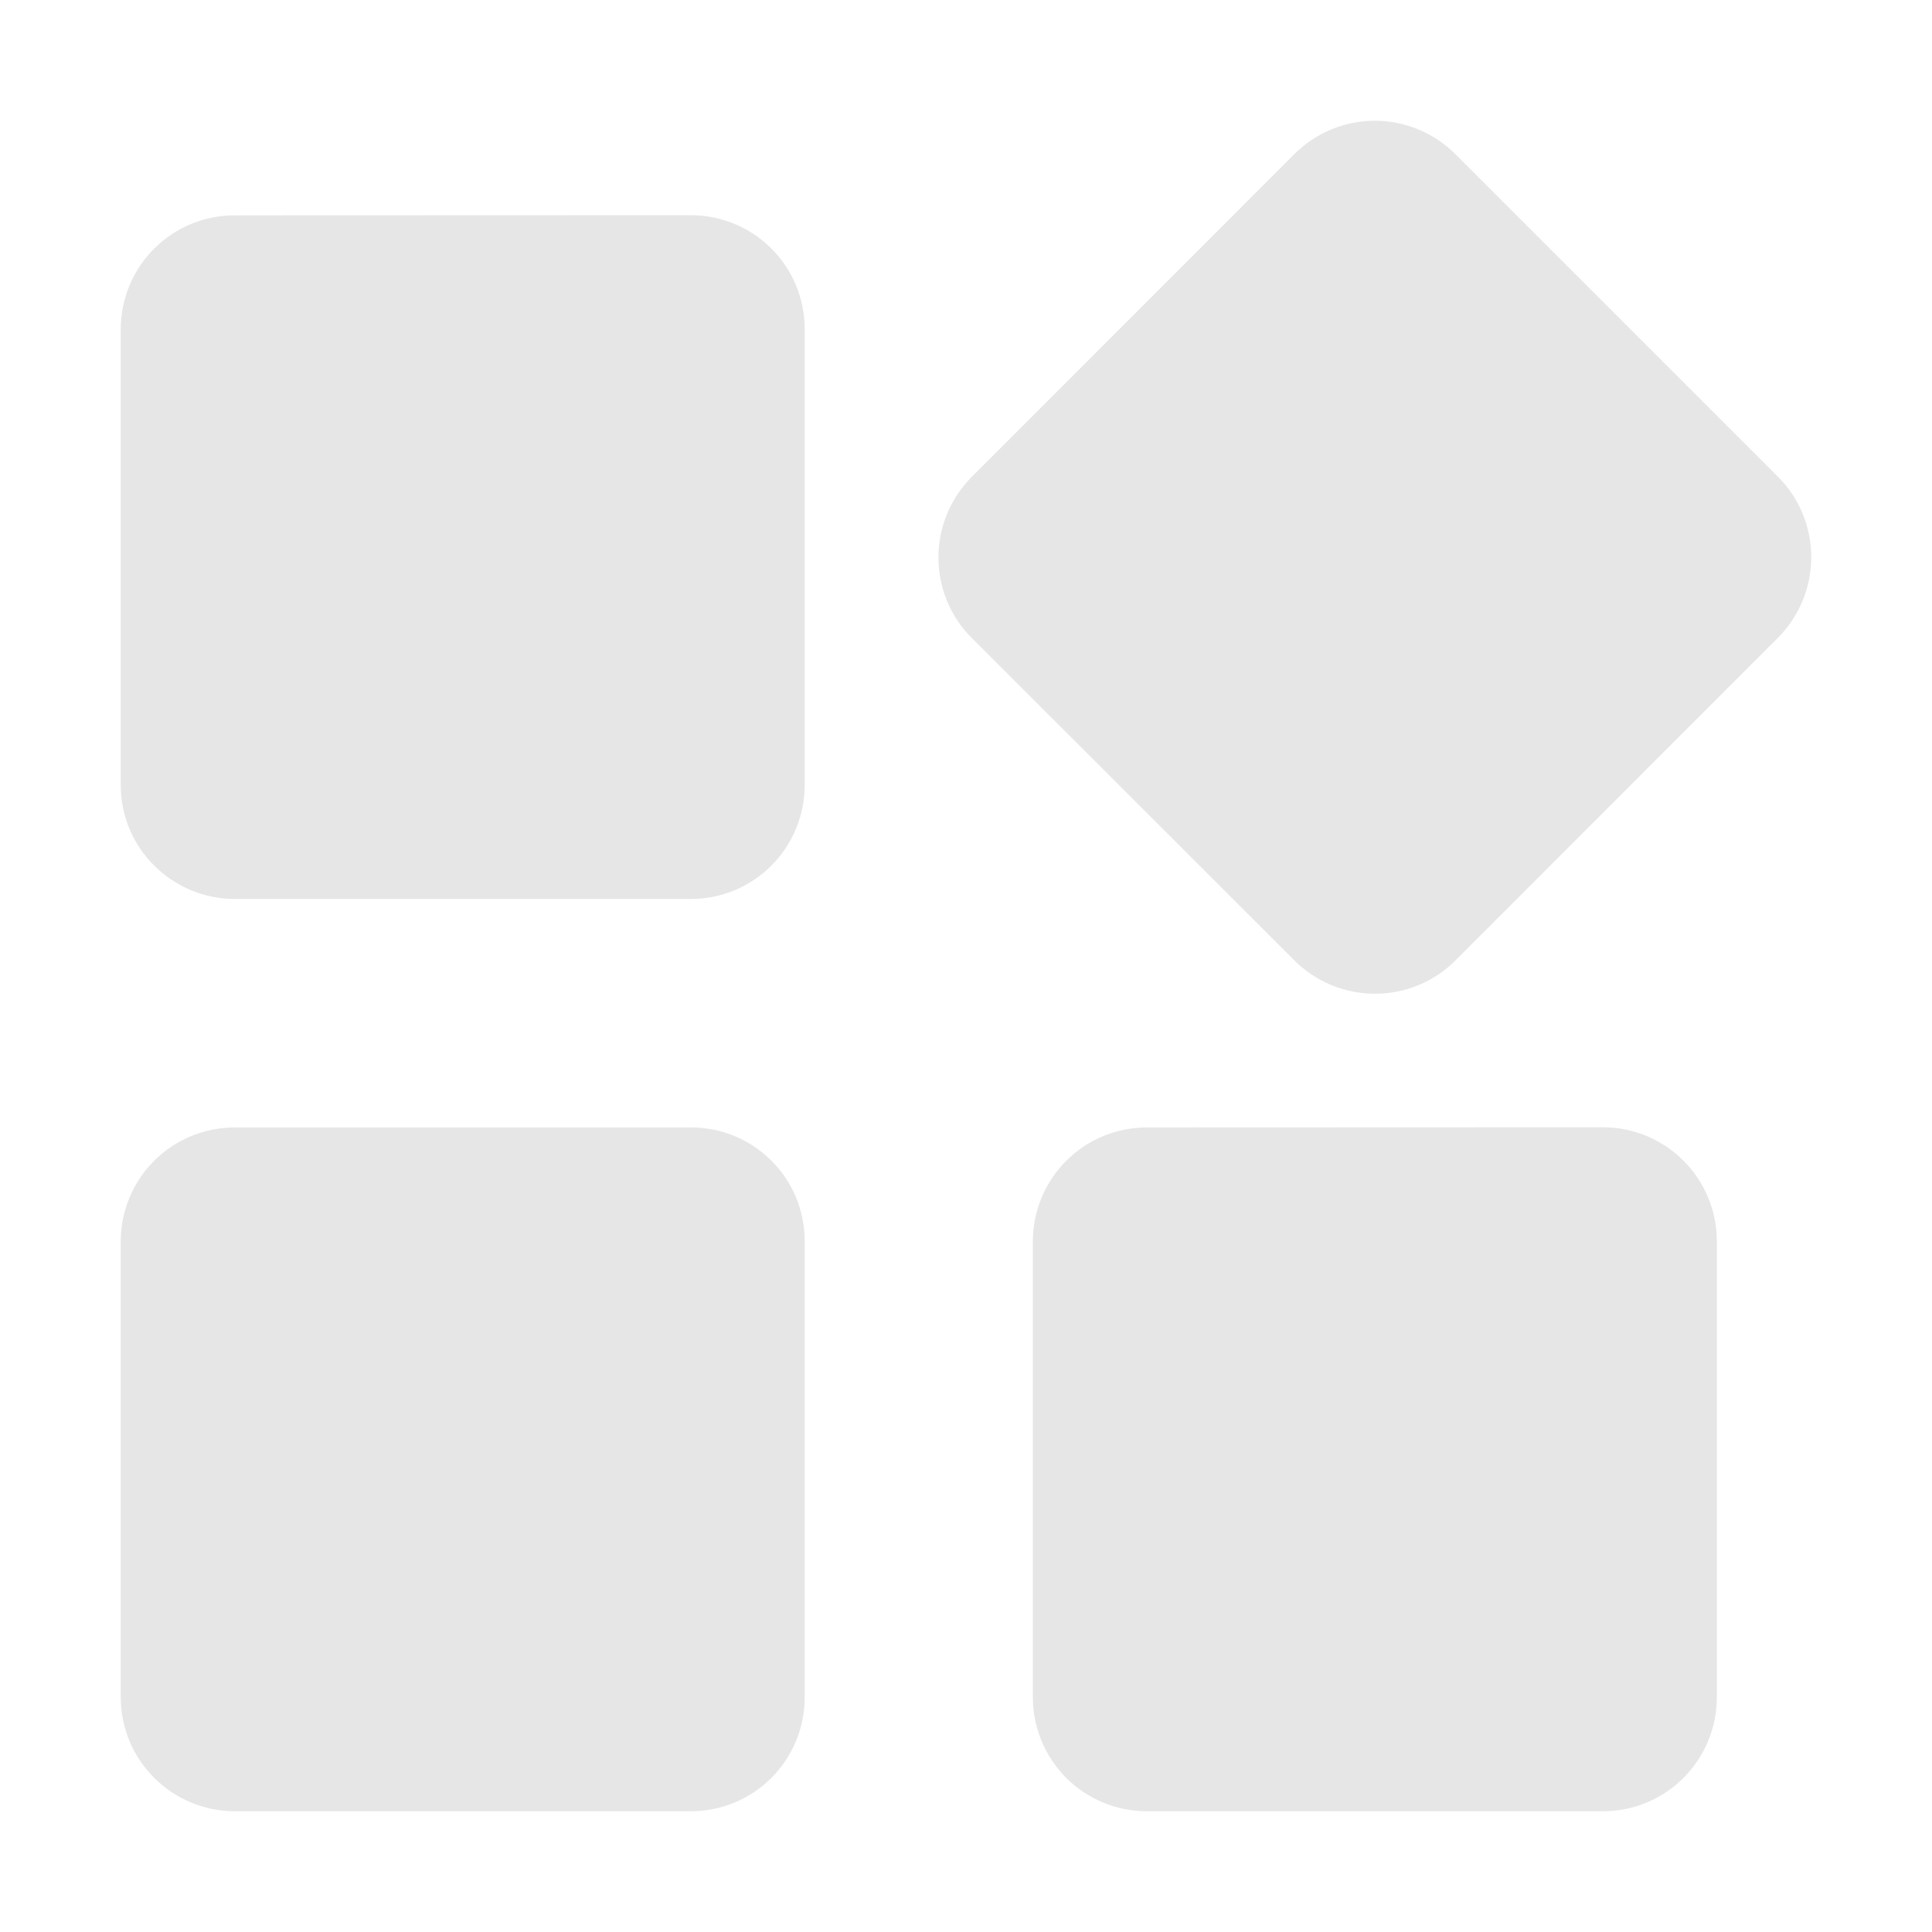
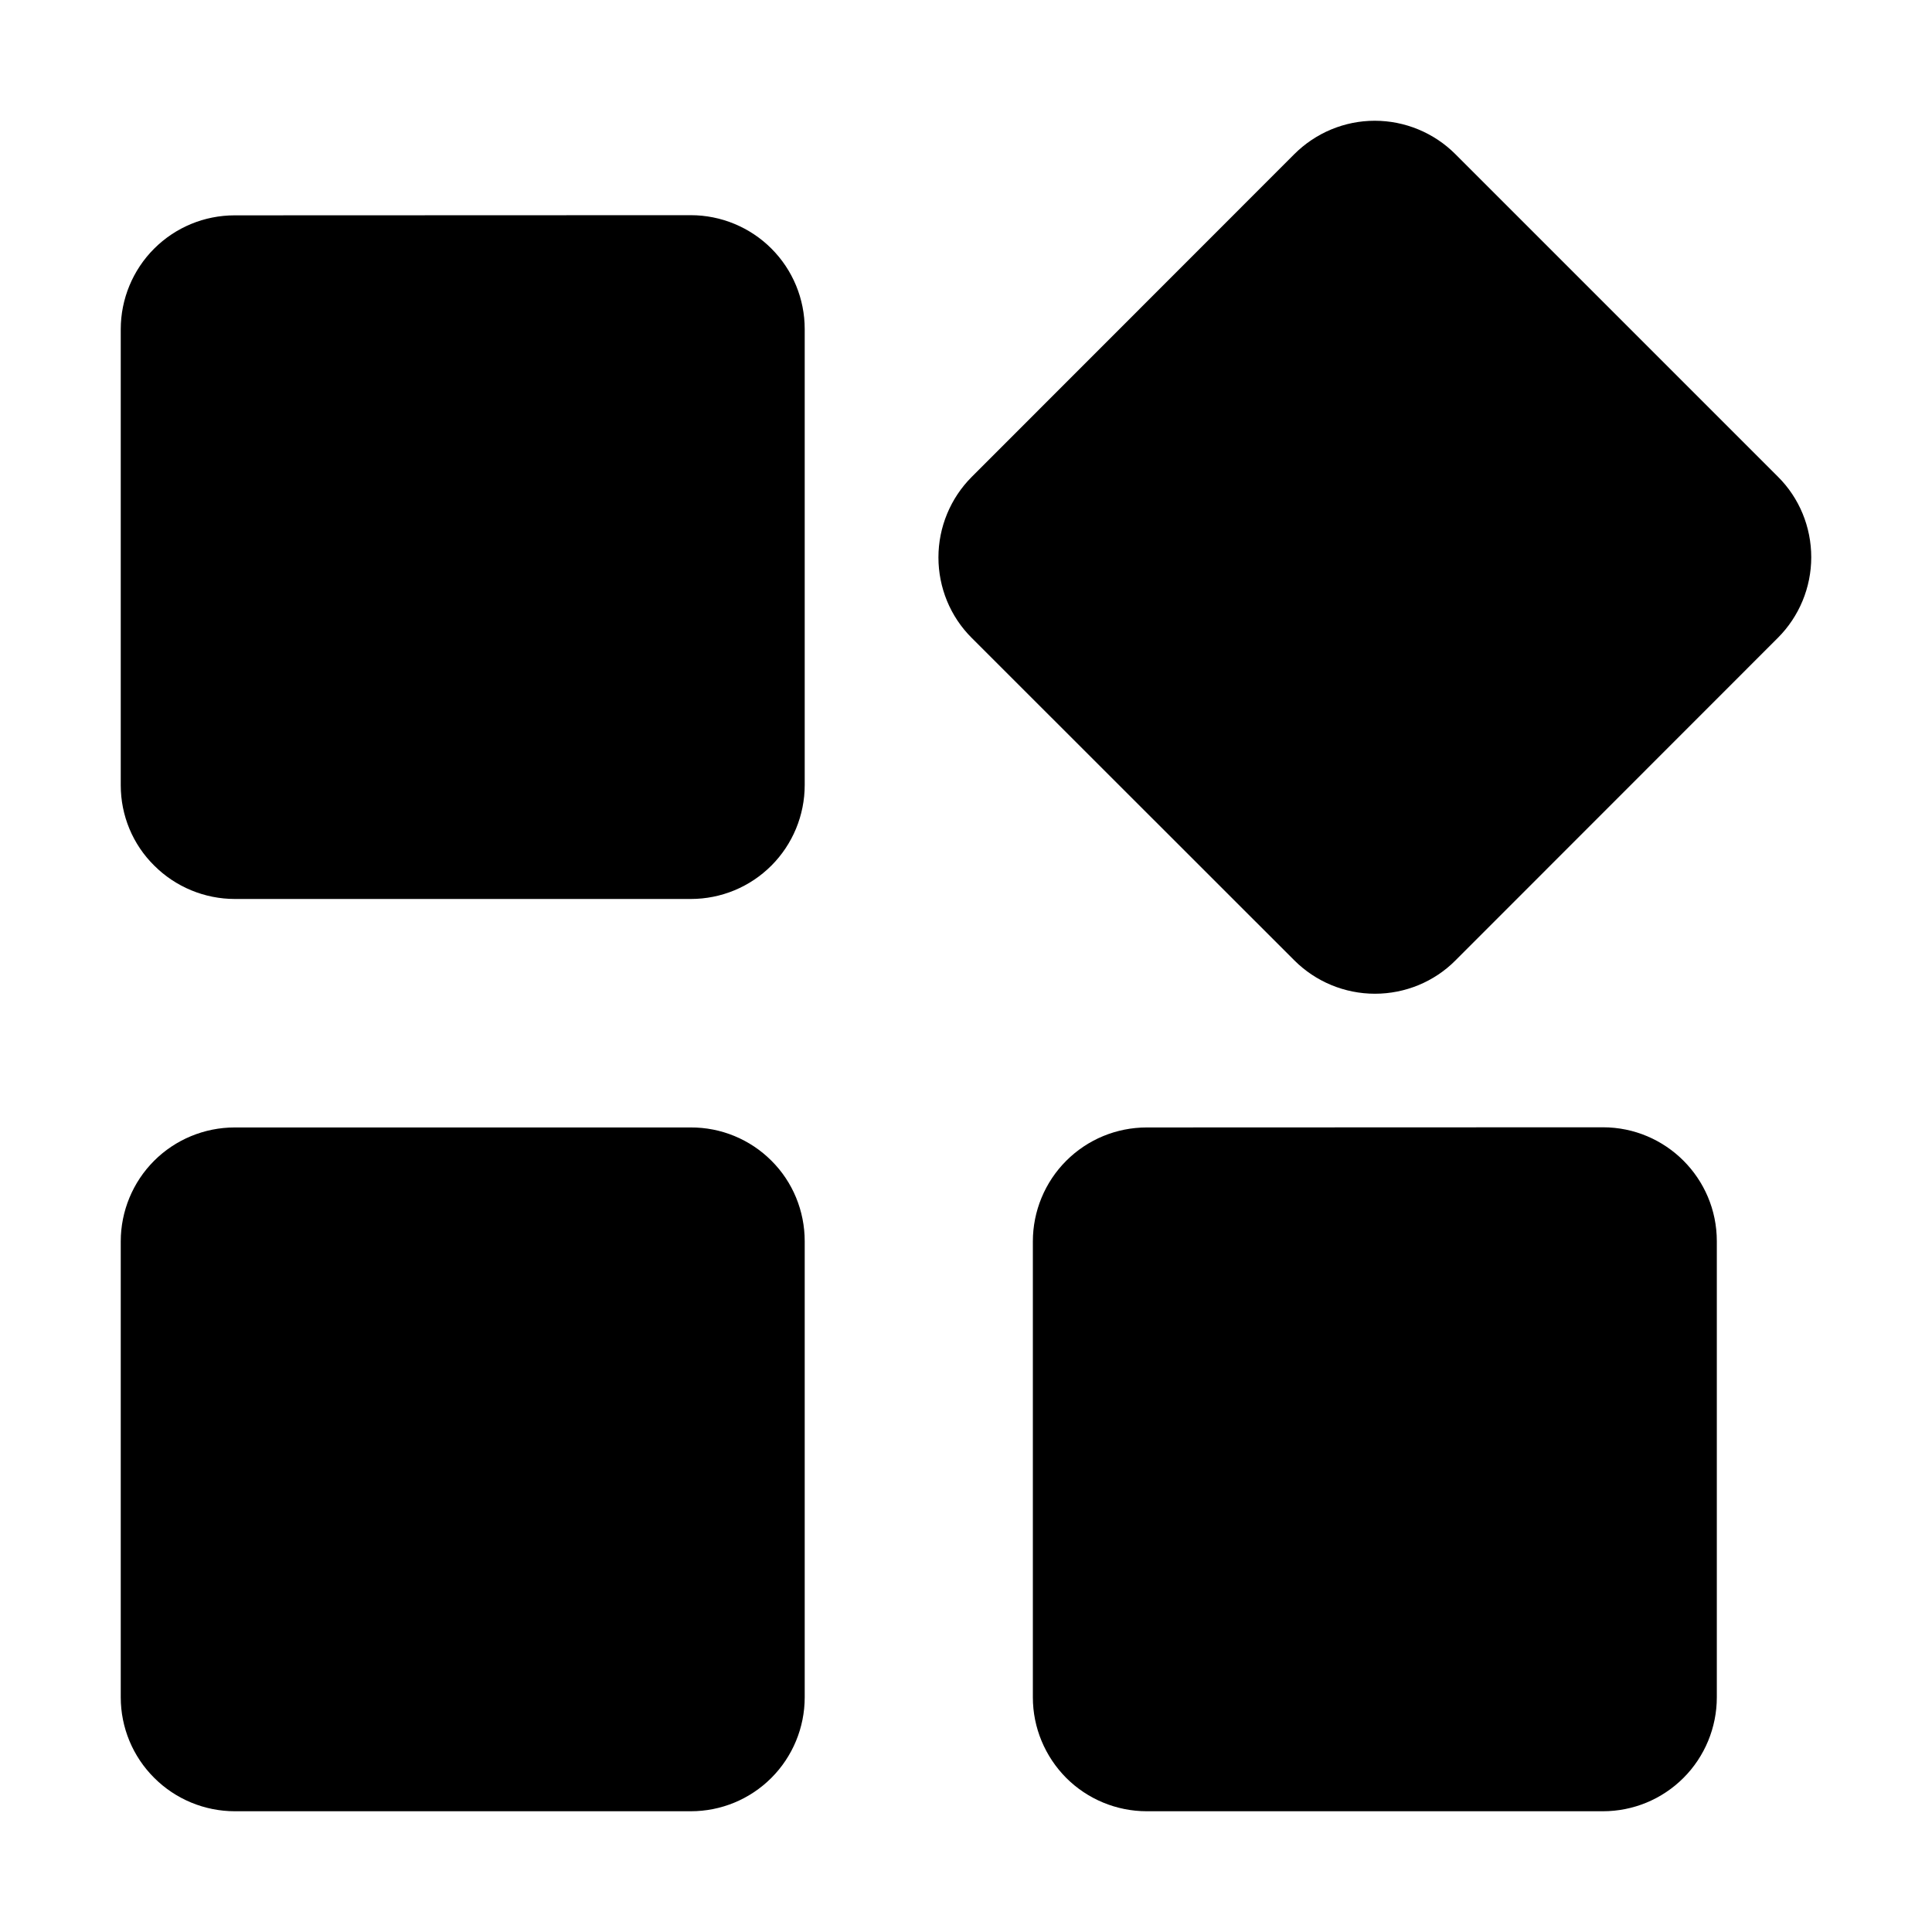
- <svg xmlns="http://www.w3.org/2000/svg" t="1778677846047" class="icon" viewBox="0 0 1024 1024" version="1.1" p-id="15921" width="200" height="200">
-   <path d="M942.325 252.65C953.7 263.937 960 279.338 960 295.35c0 16.013-6.388 31.412-17.675 42.7L771.437 509.025C760.15 520.4 744.75 526.7 728.737 526.7c-16.012 0-31.412-6.387-42.7-17.675L515.063 338.138c-11.375-11.288-17.675-26.688-17.675-42.7 0-16.013 6.388-31.413 17.675-42.7L685.95 81.763C697.325 70.388 712.638 64 728.65 64c16.013 0 31.413 6.388 42.7 17.675L942.325 252.65z" fill="#e6e6e6" p-id="15922" />
-   <path d="M408.837 615.163c11.375 11.287 17.675 26.687 17.675 42.7v241.762c0 16.013-6.387 31.413-17.675 42.7C397.462 953.7 382.15 960 366.137 960H124.463c-16.013 0-31.413-6.388-42.7-17.675C70.386 931.037 64 915.637 64 899.625V657.95c0-16.013 6.388-31.413 17.675-42.7 11.287-11.288 26.687-17.676 42.7-17.676H366.05a60.08 60.08 0 0 1 42.787 17.589z m440.738-17.676c33.337 0 60.375 27.038 60.375 60.375v241.763c0 16.013-6.388 31.413-17.675 42.7C880.9 953.7 865.587 960 849.575 960H607.812c-16.012 0-31.412-6.388-42.7-17.675-11.287-11.375-17.675-26.688-17.675-42.7V657.95c0-16.013 6.388-31.413 17.675-42.7 11.375-11.375 26.688-17.675 42.7-17.675l241.763-0.088zM366.137 114.05c16.013 0 31.413 6.388 42.7 17.675 11.375 11.375 17.675 26.688 17.675 42.7V416.1c0 16.012-6.387 31.412-17.675 42.7-11.375 11.375-26.687 17.675-42.7 17.675H124.463c-16.013 0-31.413-6.388-42.7-17.675C70.386 447.6 64 432.288 64 416.187V174.512c0-16.012 6.388-31.412 17.675-42.7 11.375-11.375 26.687-17.675 42.7-17.675l241.762-0.087z" fill="#e6e6e6" p-id="15923" />
+ <svg xmlns="http://www.w3.org/2000/svg" viewBox="0 0 1024 1024" width="200" height="200">
+   <path d="M942.325 252.65C953.7 263.937 960 279.338 960 295.35c0 16.013-6.388 31.412-17.675 42.7L771.437 509.025C760.15 520.4 744.75 526.7 728.737 526.7c-16.012 0-31.412-6.387-42.7-17.675L515.063 338.138c-11.375-11.288-17.675-26.688-17.675-42.7 0-16.013 6.388-31.413 17.675-42.7L685.95 81.763C697.325 70.388 712.638 64 728.65 64c16.013 0 31.413 6.388 42.7 17.675L942.325 252.65z" />
+   <path d="M408.837 615.163c11.375 11.287 17.675 26.687 17.675 42.7v241.762c0 16.013-6.387 31.413-17.675 42.7C397.462 953.7 382.15 960 366.137 960H124.463c-16.013 0-31.413-6.388-42.7-17.675C70.386 931.037 64 915.637 64 899.625V657.95c0-16.013 6.388-31.413 17.675-42.7 11.287-11.288 26.687-17.676 42.7-17.676H366.05a60.08 60.08 0 0 1 42.787 17.589z m440.738-17.676c33.337 0 60.375 27.038 60.375 60.375v241.763c0 16.013-6.388 31.413-17.675 42.7C880.9 953.7 865.587 960 849.575 960H607.812c-16.012 0-31.412-6.388-42.7-17.675-11.287-11.375-17.675-26.688-17.675-42.7V657.95c0-16.013 6.388-31.413 17.675-42.7 11.375-11.375 26.688-17.675 42.7-17.675l241.763-0.088zM366.137 114.05c16.013 0 31.413 6.388 42.7 17.675 11.375 11.375 17.675 26.688 17.675 42.7V416.1c0 16.012-6.387 31.412-17.675 42.7-11.375 11.375-26.687 17.675-42.7 17.675H124.463c-16.013 0-31.413-6.388-42.7-17.675C70.386 447.6 64 432.288 64 416.187V174.512c0-16.012 6.388-31.412 17.675-42.7 11.375-11.375 26.687-17.675 42.7-17.675l241.762-0.087z" />
</svg>
